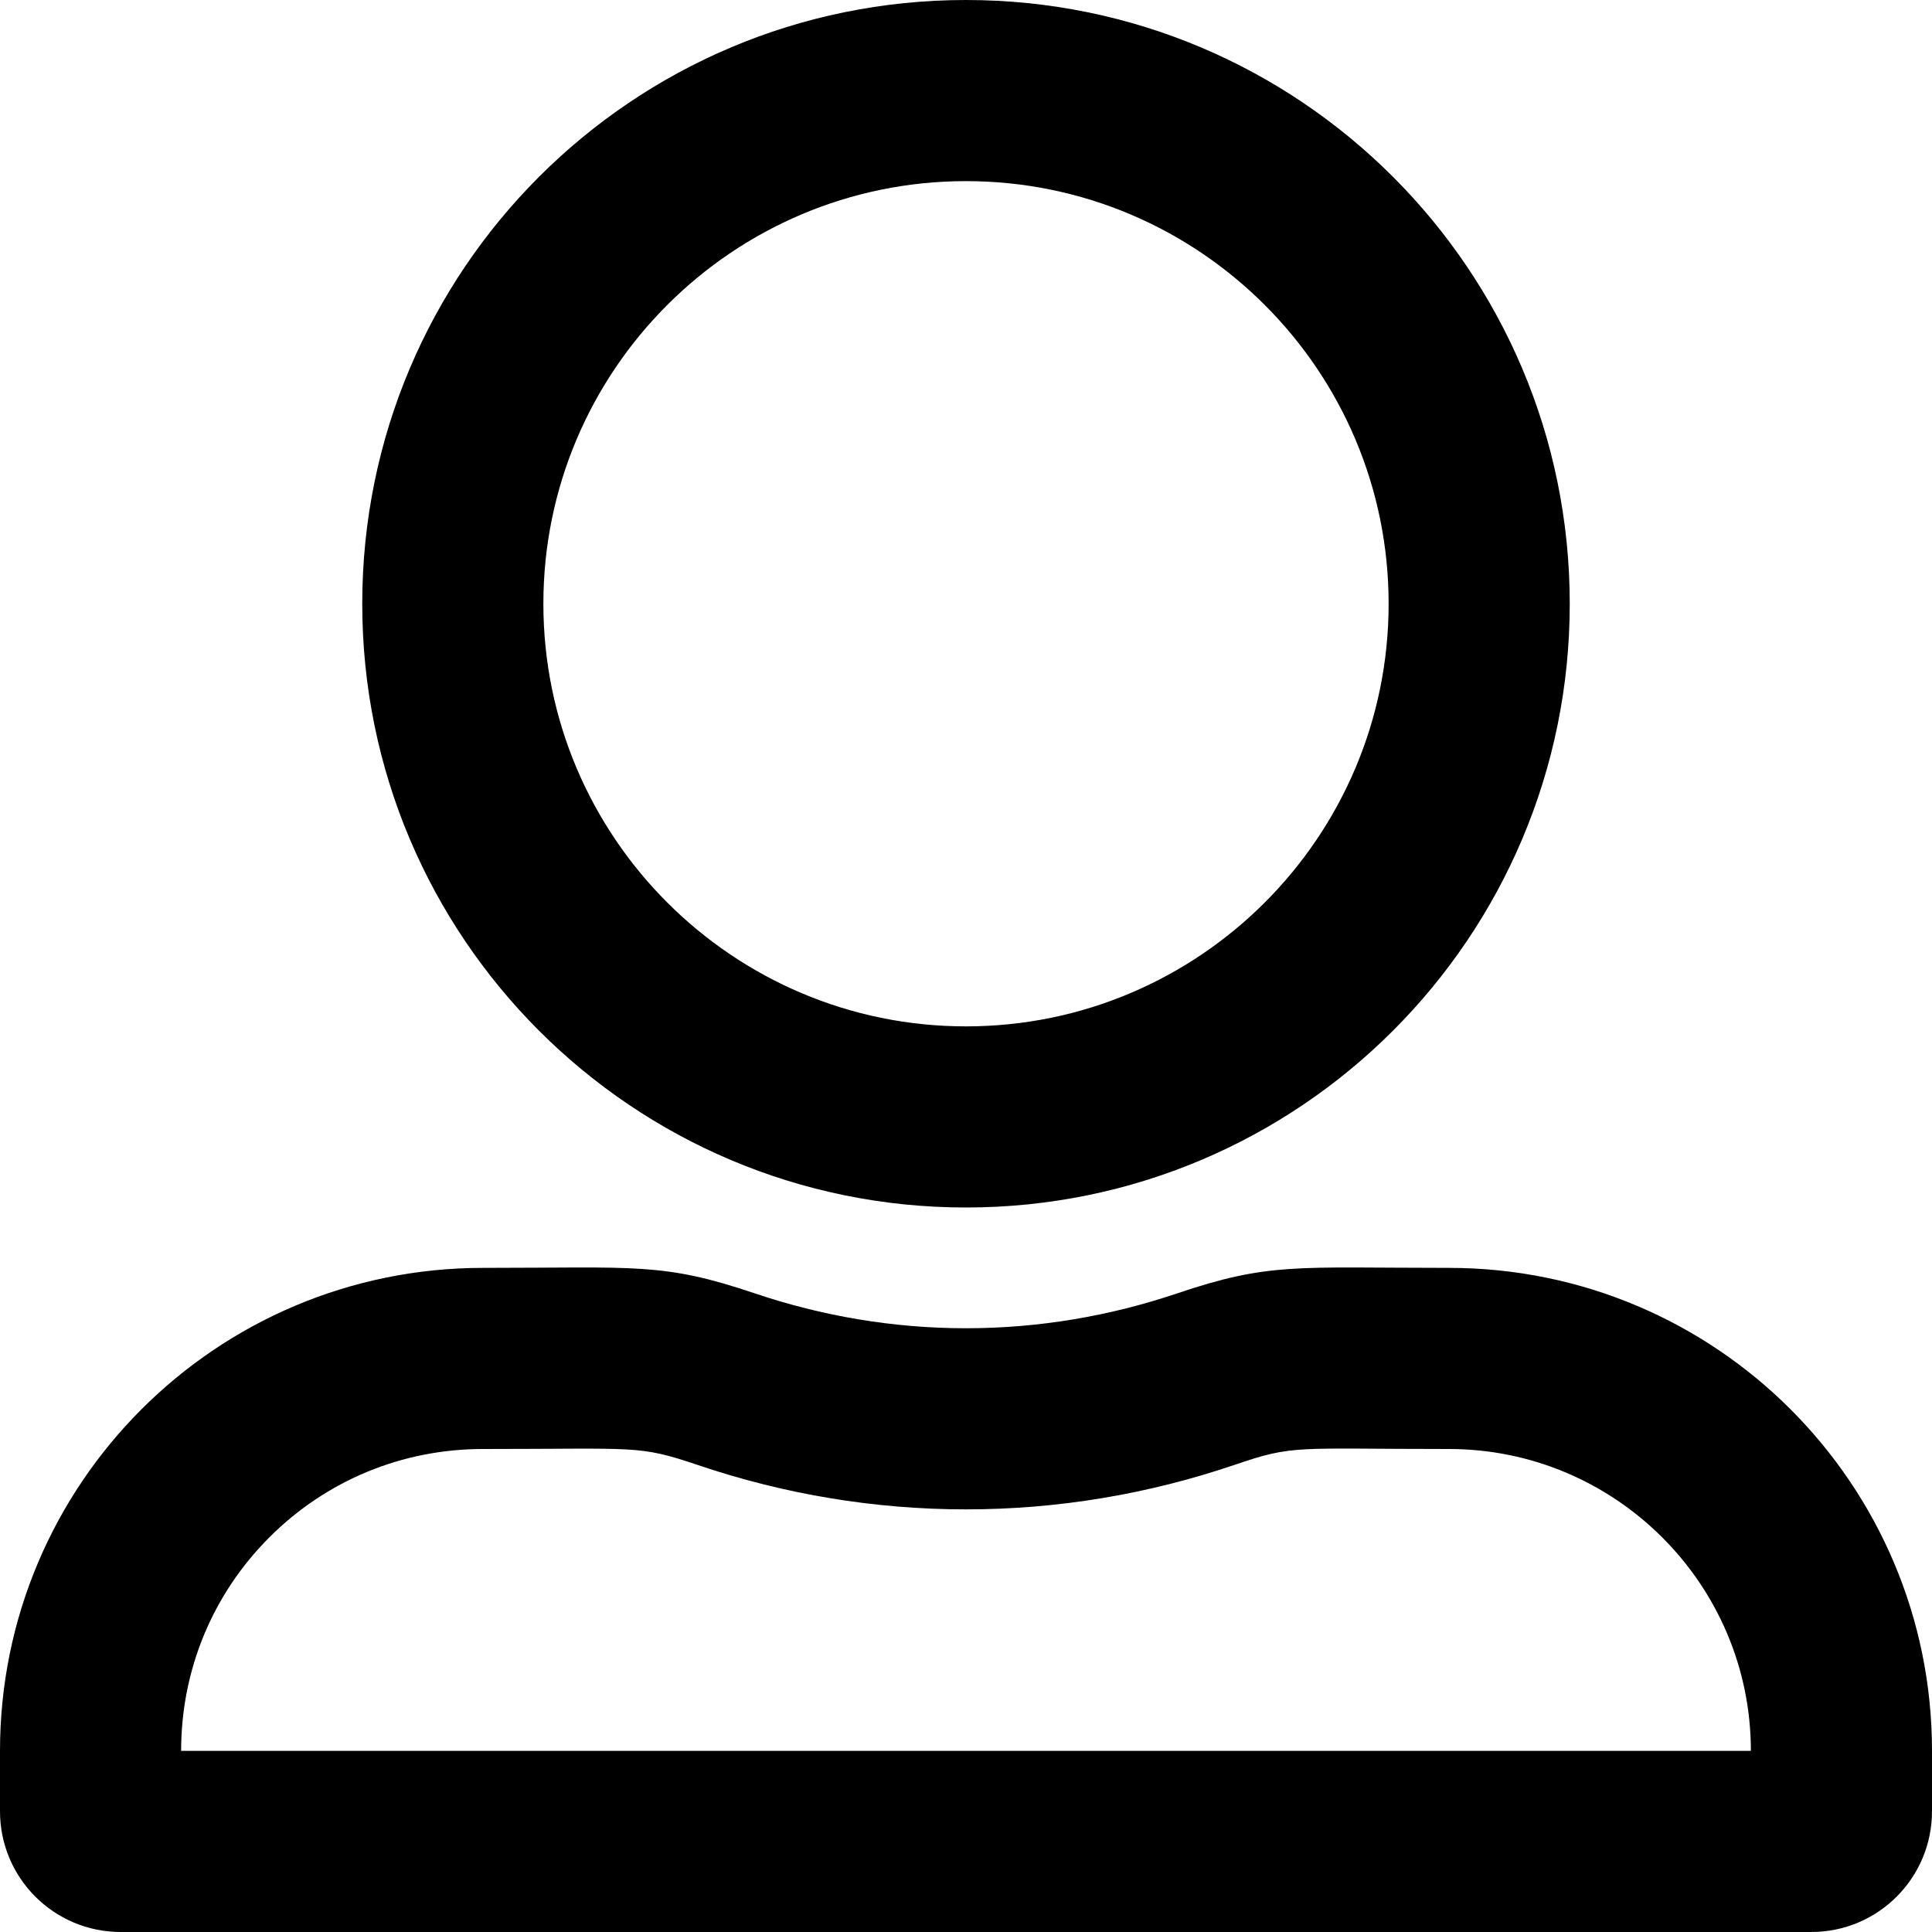
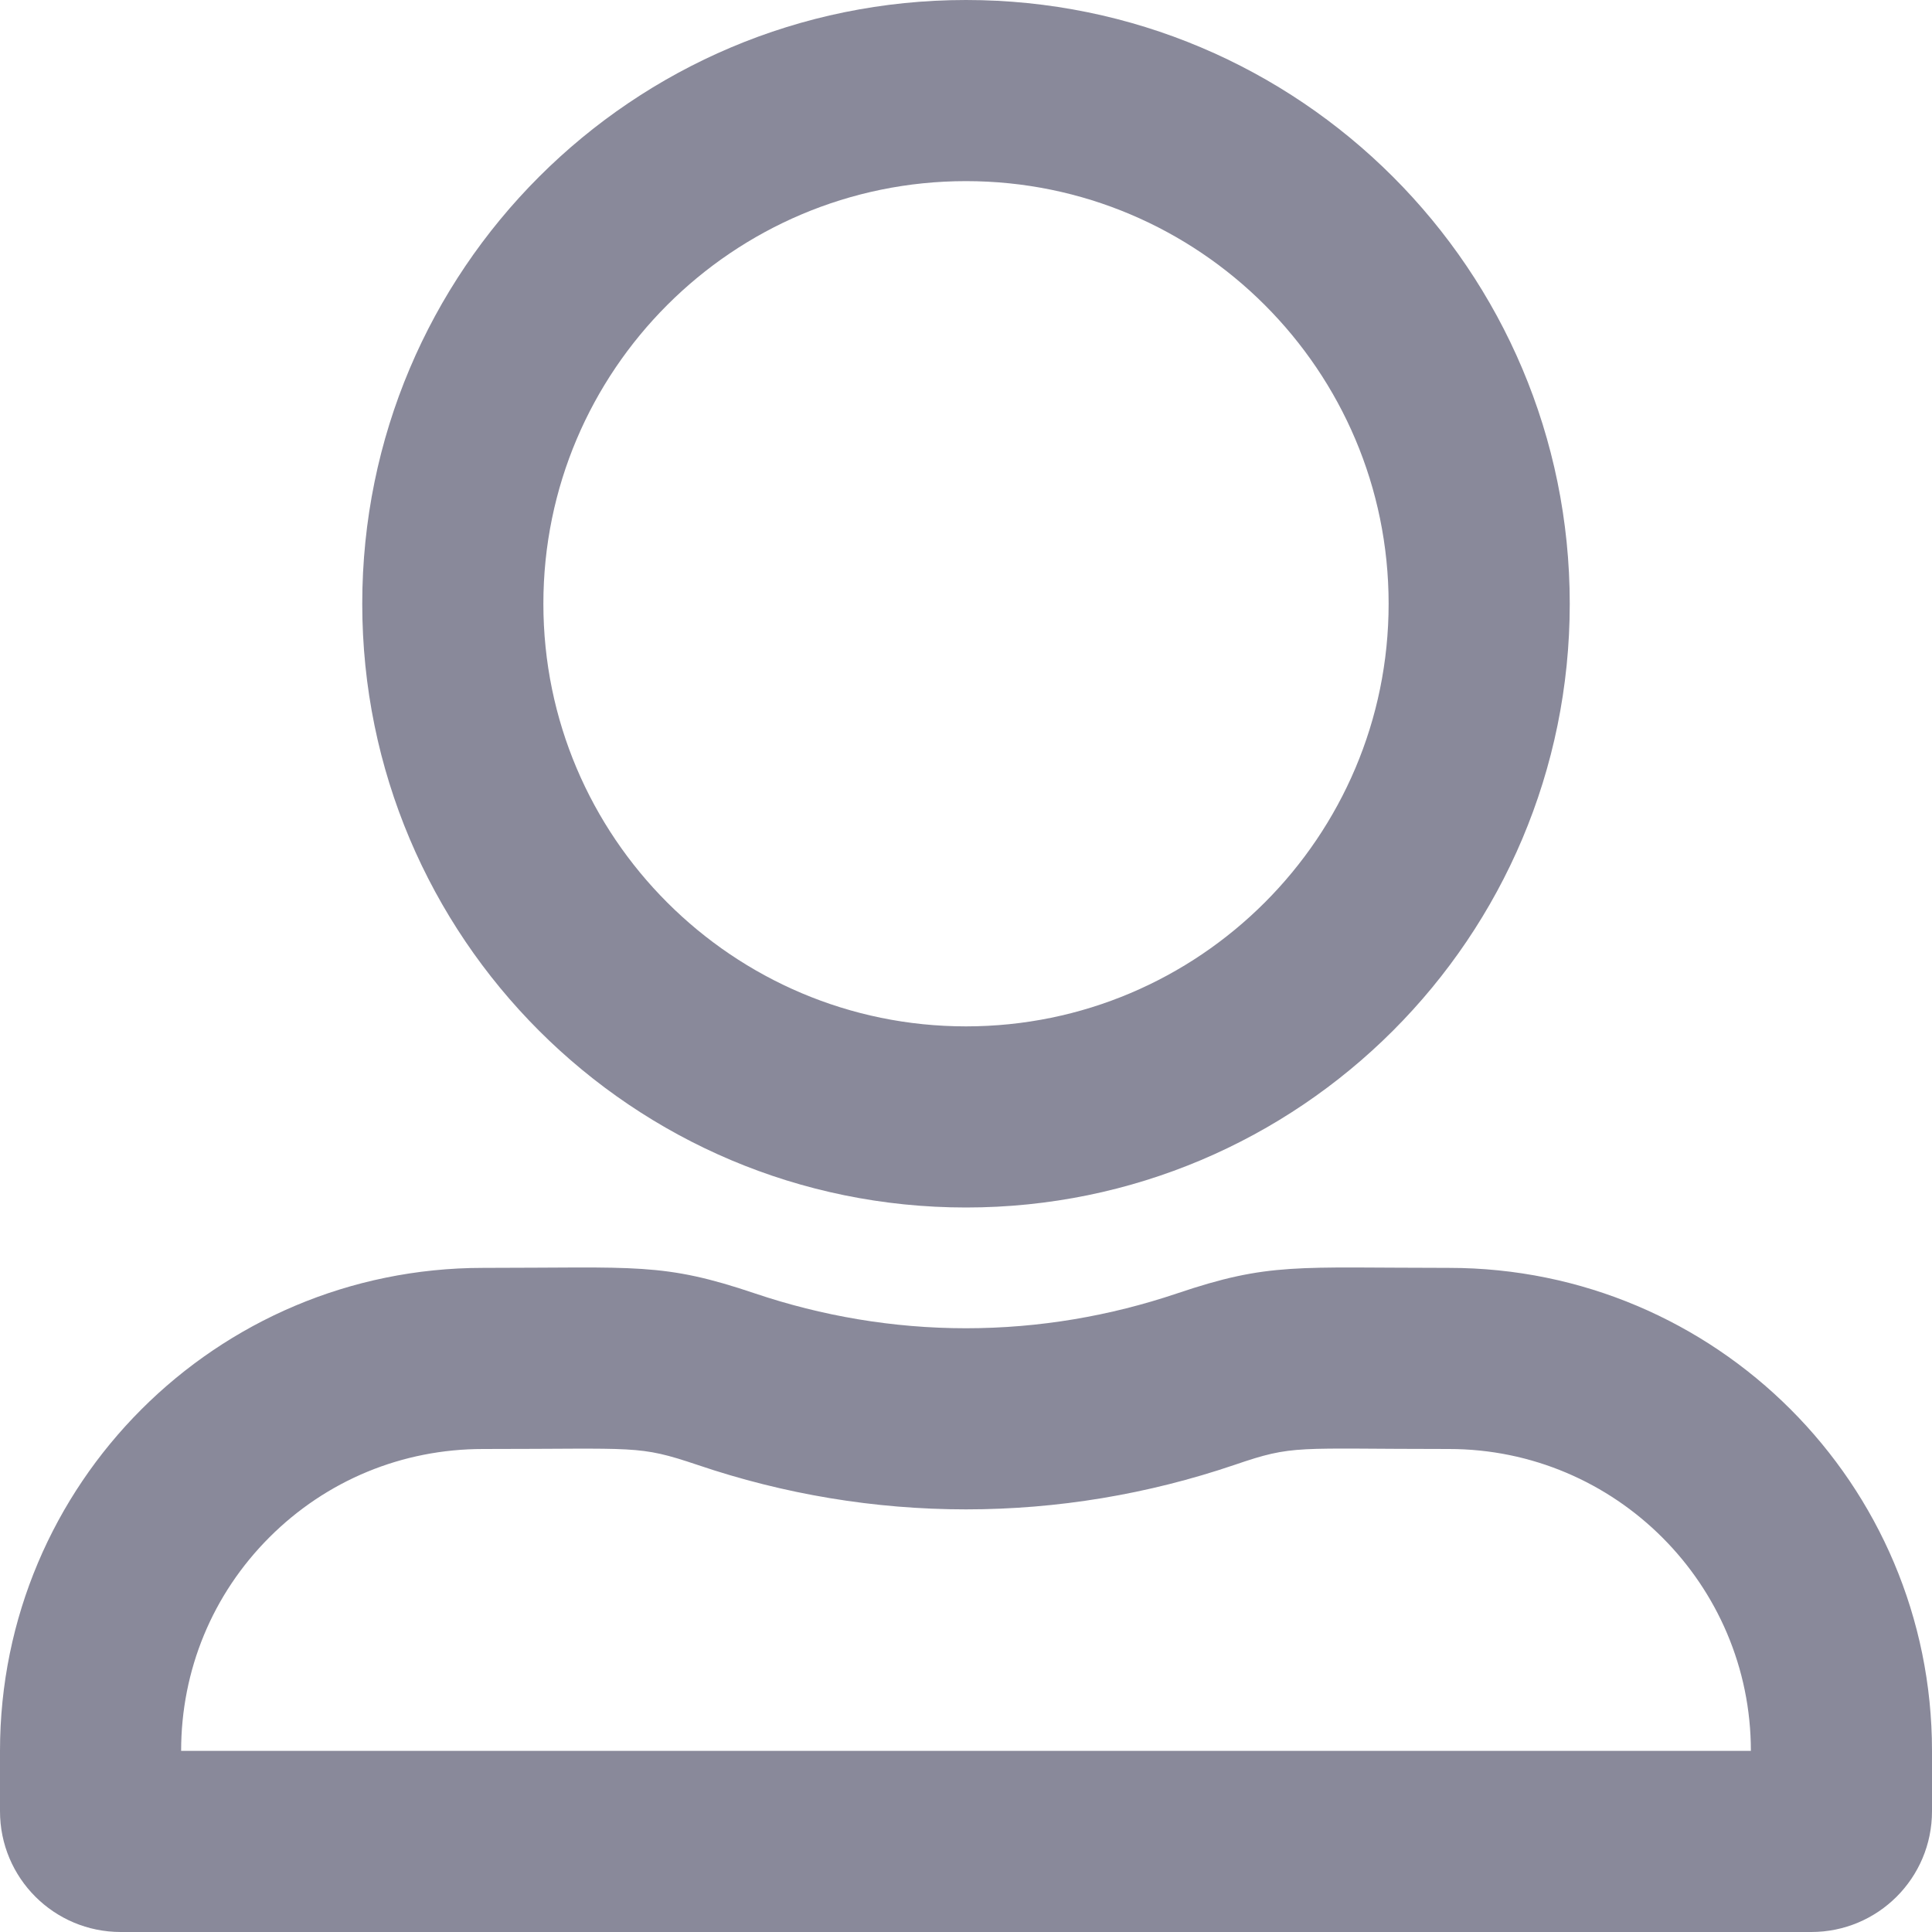
<svg xmlns="http://www.w3.org/2000/svg" width="20" height="20" viewBox="0 0 20 20" fill="none">
-   <path d="M15 13.125C13.414 13.125 13.141 13.066 12.18 13.391C11.496 13.621 10.762 13.75 10 13.75C9.238 13.75 8.504 13.621 7.82 13.391C6.859 13.066 6.59 13.125 5 13.125C2.238 13.125 0 15.363 0 18.125V18.75C0 19.441 0.559 20 1.25 20H18.75C19.441 20 20 19.441 20 18.75V18.125C20 15.363 17.762 13.125 15 13.125ZM18.125 18.125H1.875C1.875 17.289 2.199 16.504 2.789 15.914C3.379 15.324 4.164 15 5 15C6.605 15 6.602 14.957 7.219 15.164C8.117 15.469 9.055 15.625 10 15.625C10.945 15.625 11.883 15.469 12.781 15.164C13.398 14.953 13.395 15 15 15C16.723 15 18.125 16.402 18.125 18.125ZM10 12.5C13.453 12.5 16.25 9.703 16.25 6.25C16.25 2.797 13.453 0 10 0C6.547 0 3.75 2.797 3.75 6.25C3.75 9.703 6.547 12.5 10 12.5ZM10 1.875C12.414 1.875 14.375 3.836 14.375 6.25C14.375 8.664 12.414 10.625 10 10.625C7.586 10.625 5.625 8.664 5.625 6.25C5.625 3.836 7.586 1.875 10 1.875Z" fill="currentColor" />
+   <path d="M15 13.125C13.414 13.125 13.141 13.066 12.18 13.391C11.496 13.621 10.762 13.75 10 13.75C9.238 13.75 8.504 13.621 7.82 13.391C6.859 13.066 6.59 13.125 5 13.125C2.238 13.125 0 15.363 0 18.125V18.75C0 19.441 0.559 20 1.25 20H18.75C19.441 20 20 19.441 20 18.75V18.125C20 15.363 17.762 13.125 15 13.125ZM18.125 18.125H1.875C1.875 17.289 2.199 16.504 2.789 15.914C3.379 15.324 4.164 15 5 15C6.605 15 6.602 14.957 7.219 15.164C8.117 15.469 9.055 15.625 10 15.625C10.945 15.625 11.883 15.469 12.781 15.164C13.398 14.953 13.395 15 15 15C16.723 15 18.125 16.402 18.125 18.125ZM10 12.5C13.453 12.5 16.25 9.703 16.25 6.25C16.25 2.797 13.453 0 10 0C6.547 0 3.75 2.797 3.75 6.25C3.75 9.703 6.547 12.5 10 12.5ZM10 1.875C12.414 1.875 14.375 3.836 14.375 6.25C14.375 8.664 12.414 10.625 10 10.625C7.586 10.625 5.625 8.664 5.625 6.25C5.625 3.836 7.586 1.875 10 1.875Z" fill="#89899A" />
</svg>
